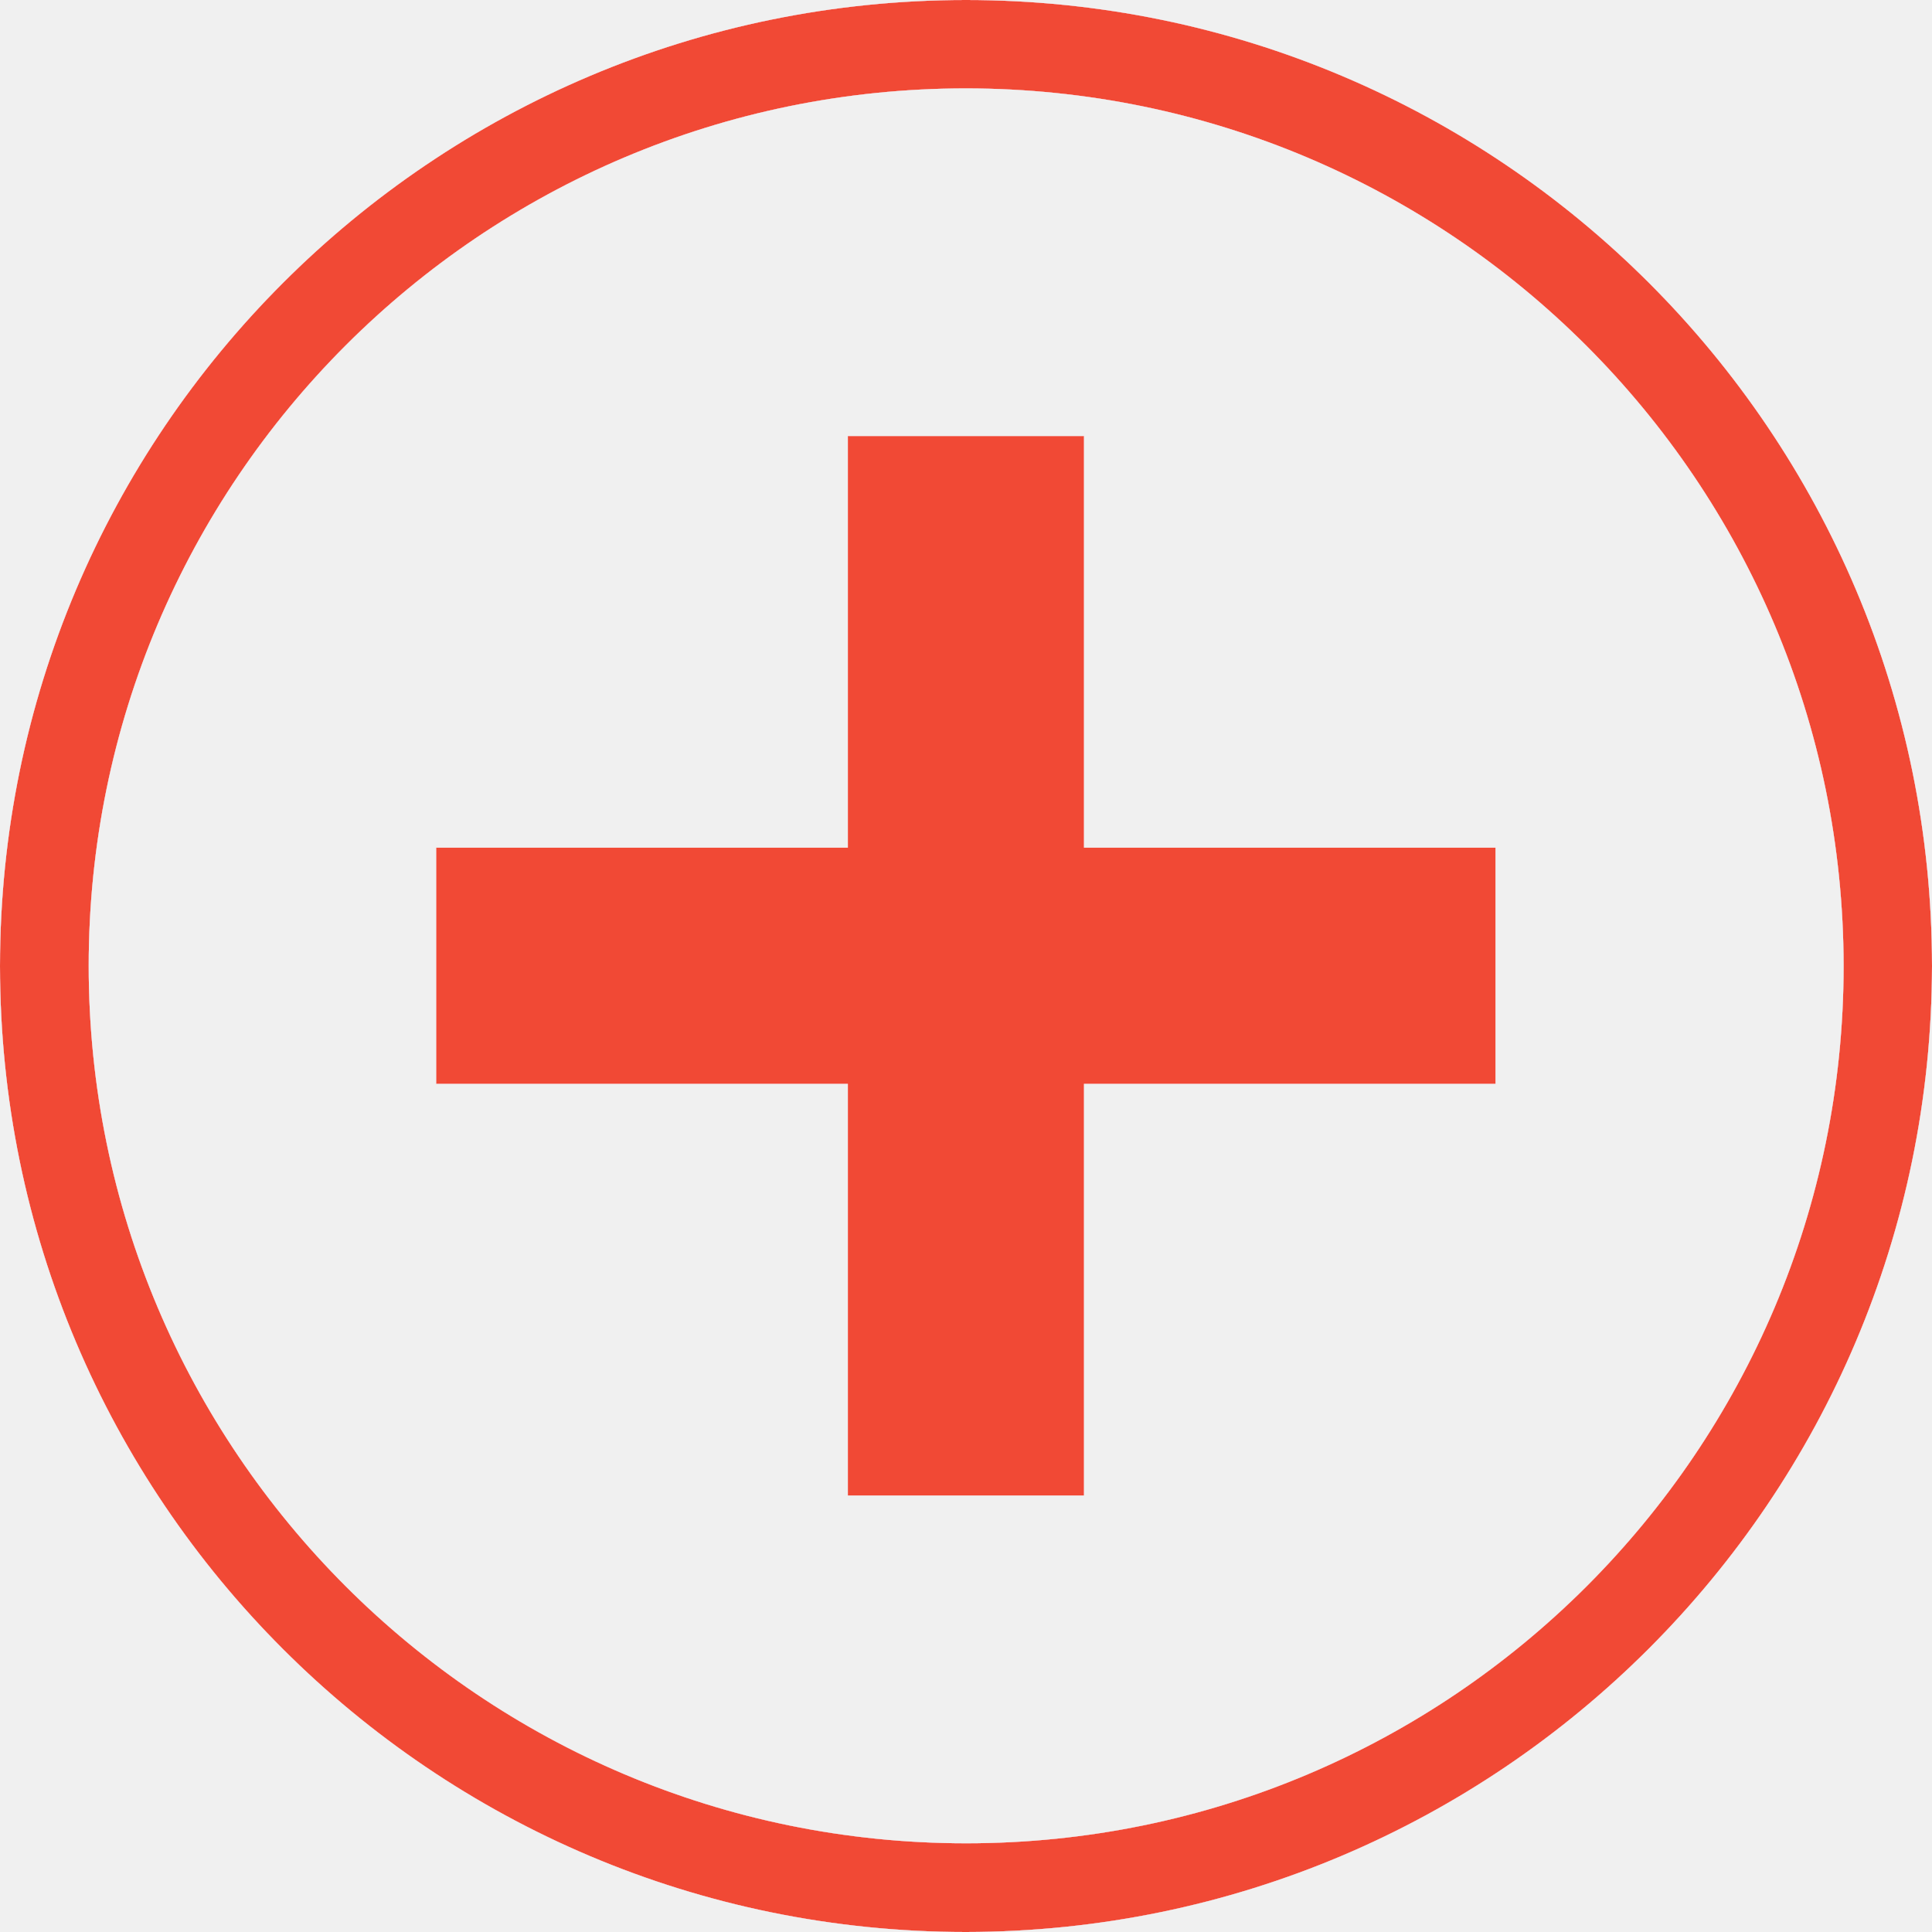
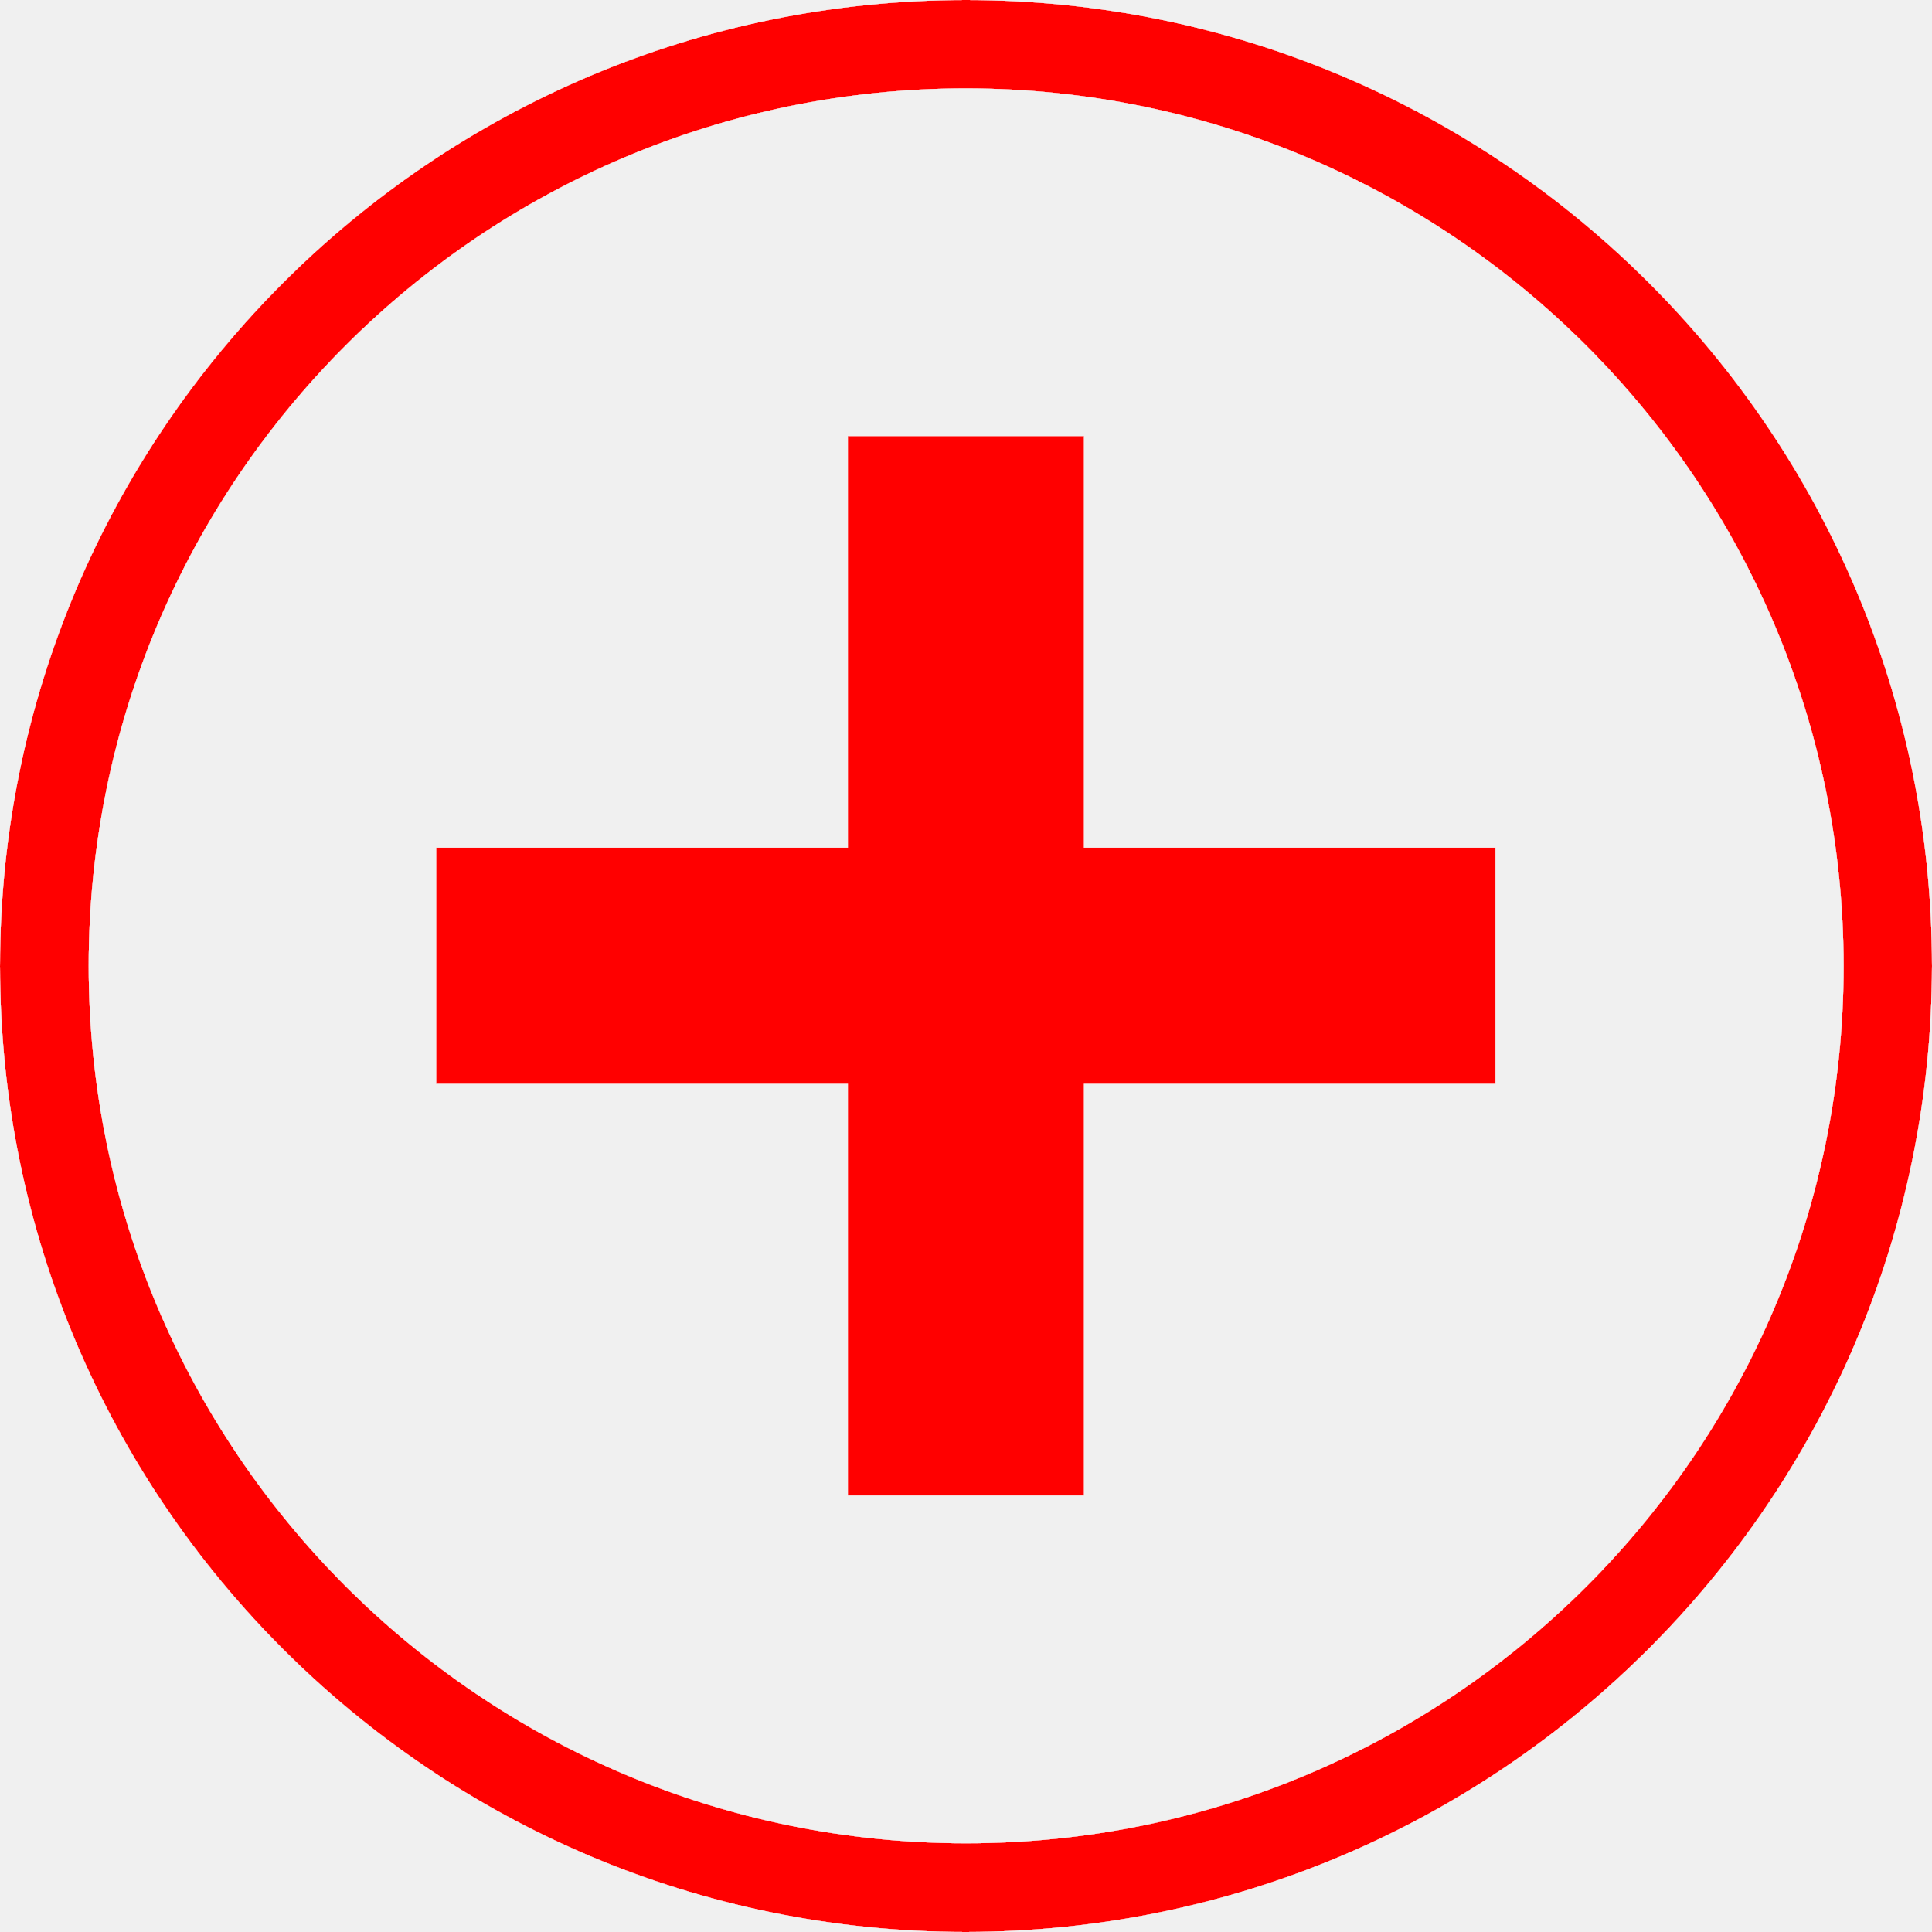
<svg xmlns="http://www.w3.org/2000/svg" height="12" viewBox="0 0 12 12" width="12">
  <filter id="a" filterUnits="userSpaceOnUse" height="12" width="12" x="0" y="0">
-     <feFlood flood-color="#f14836" result="flood" />
+     <feFlood flood-color="#ff0000" result="flood" />
    <feComposite in2="SourceGraphic" operator="in" result="composite" />
    <feBlend in2="SourceGraphic" result="blend" />
  </filter>
  <path d="m6 12a6 6 0 1 1 6-6 6.007 6.007 0 0 1 -6 6zm0-11.451a5.45 5.45 0 1 0 5.451 5.451 5.456 5.456 0 0 0 -5.451-5.451zm.733 8.74h-1.467v-2.557h-2.557v-1.467h2.557v-2.557h1.467v2.557h2.556v1.467h-2.556z" fill="#fff" fill-rule="evenodd" filter="url(#a)" />
</svg>
